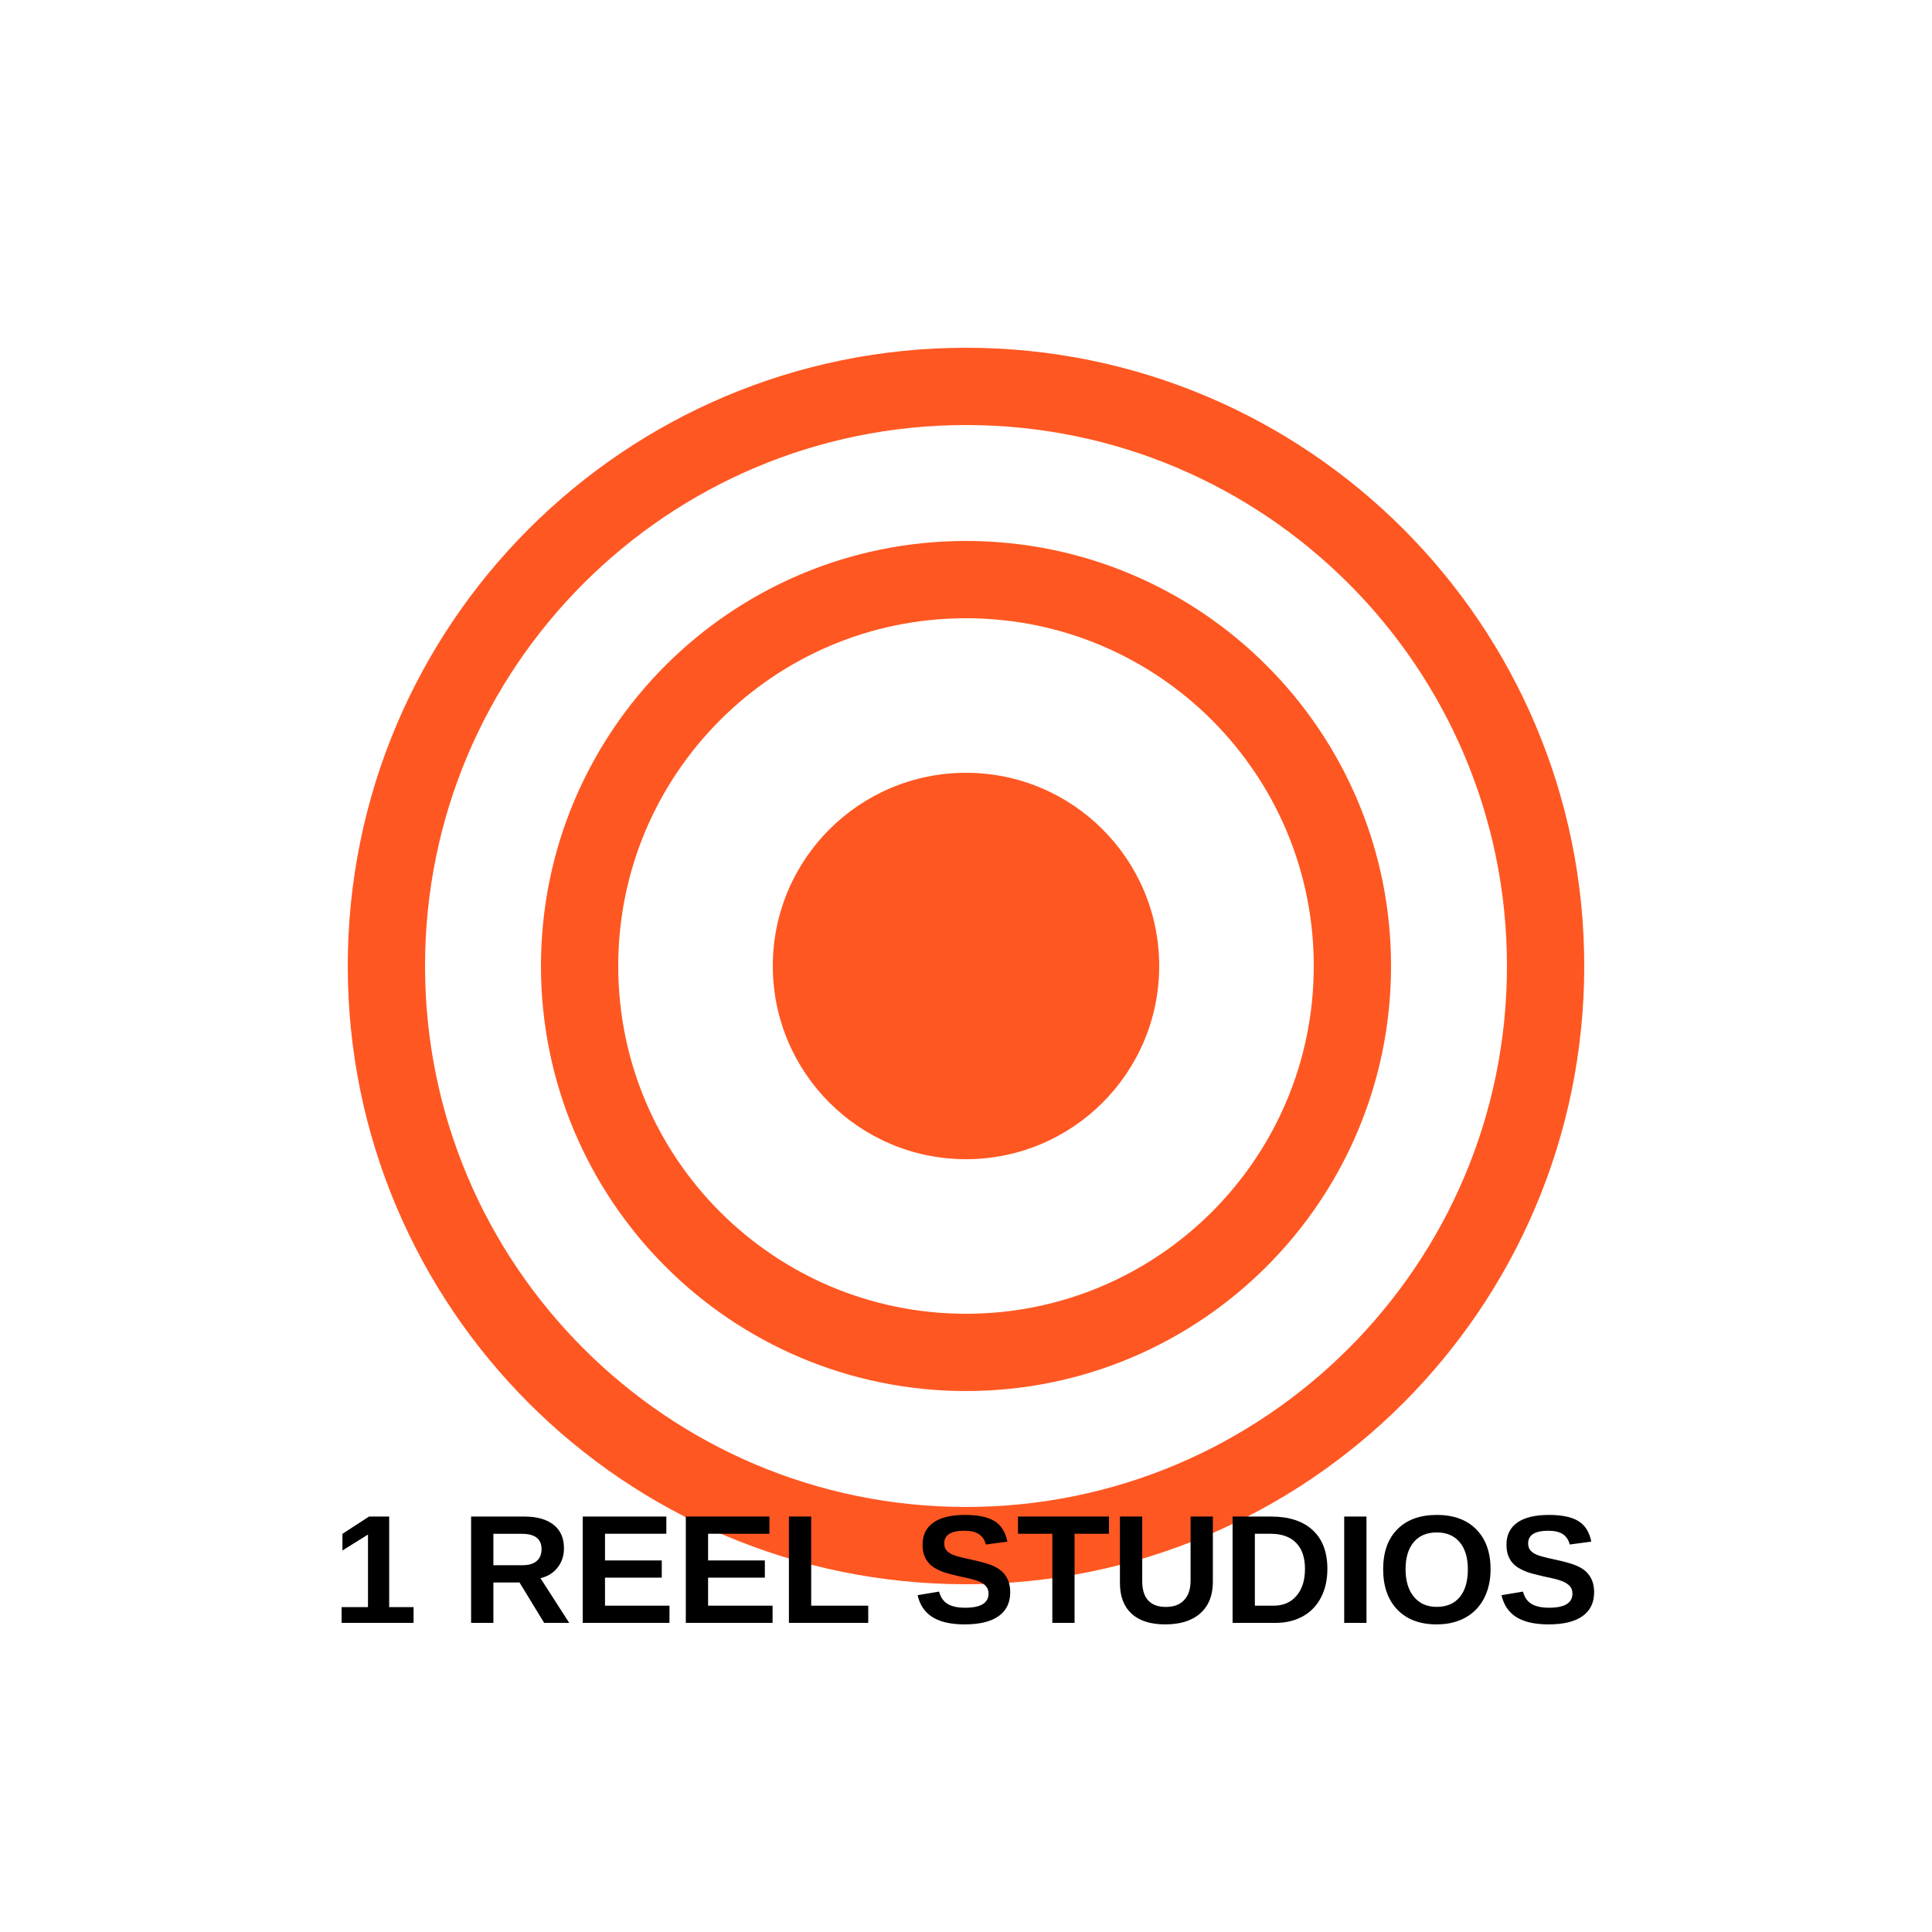
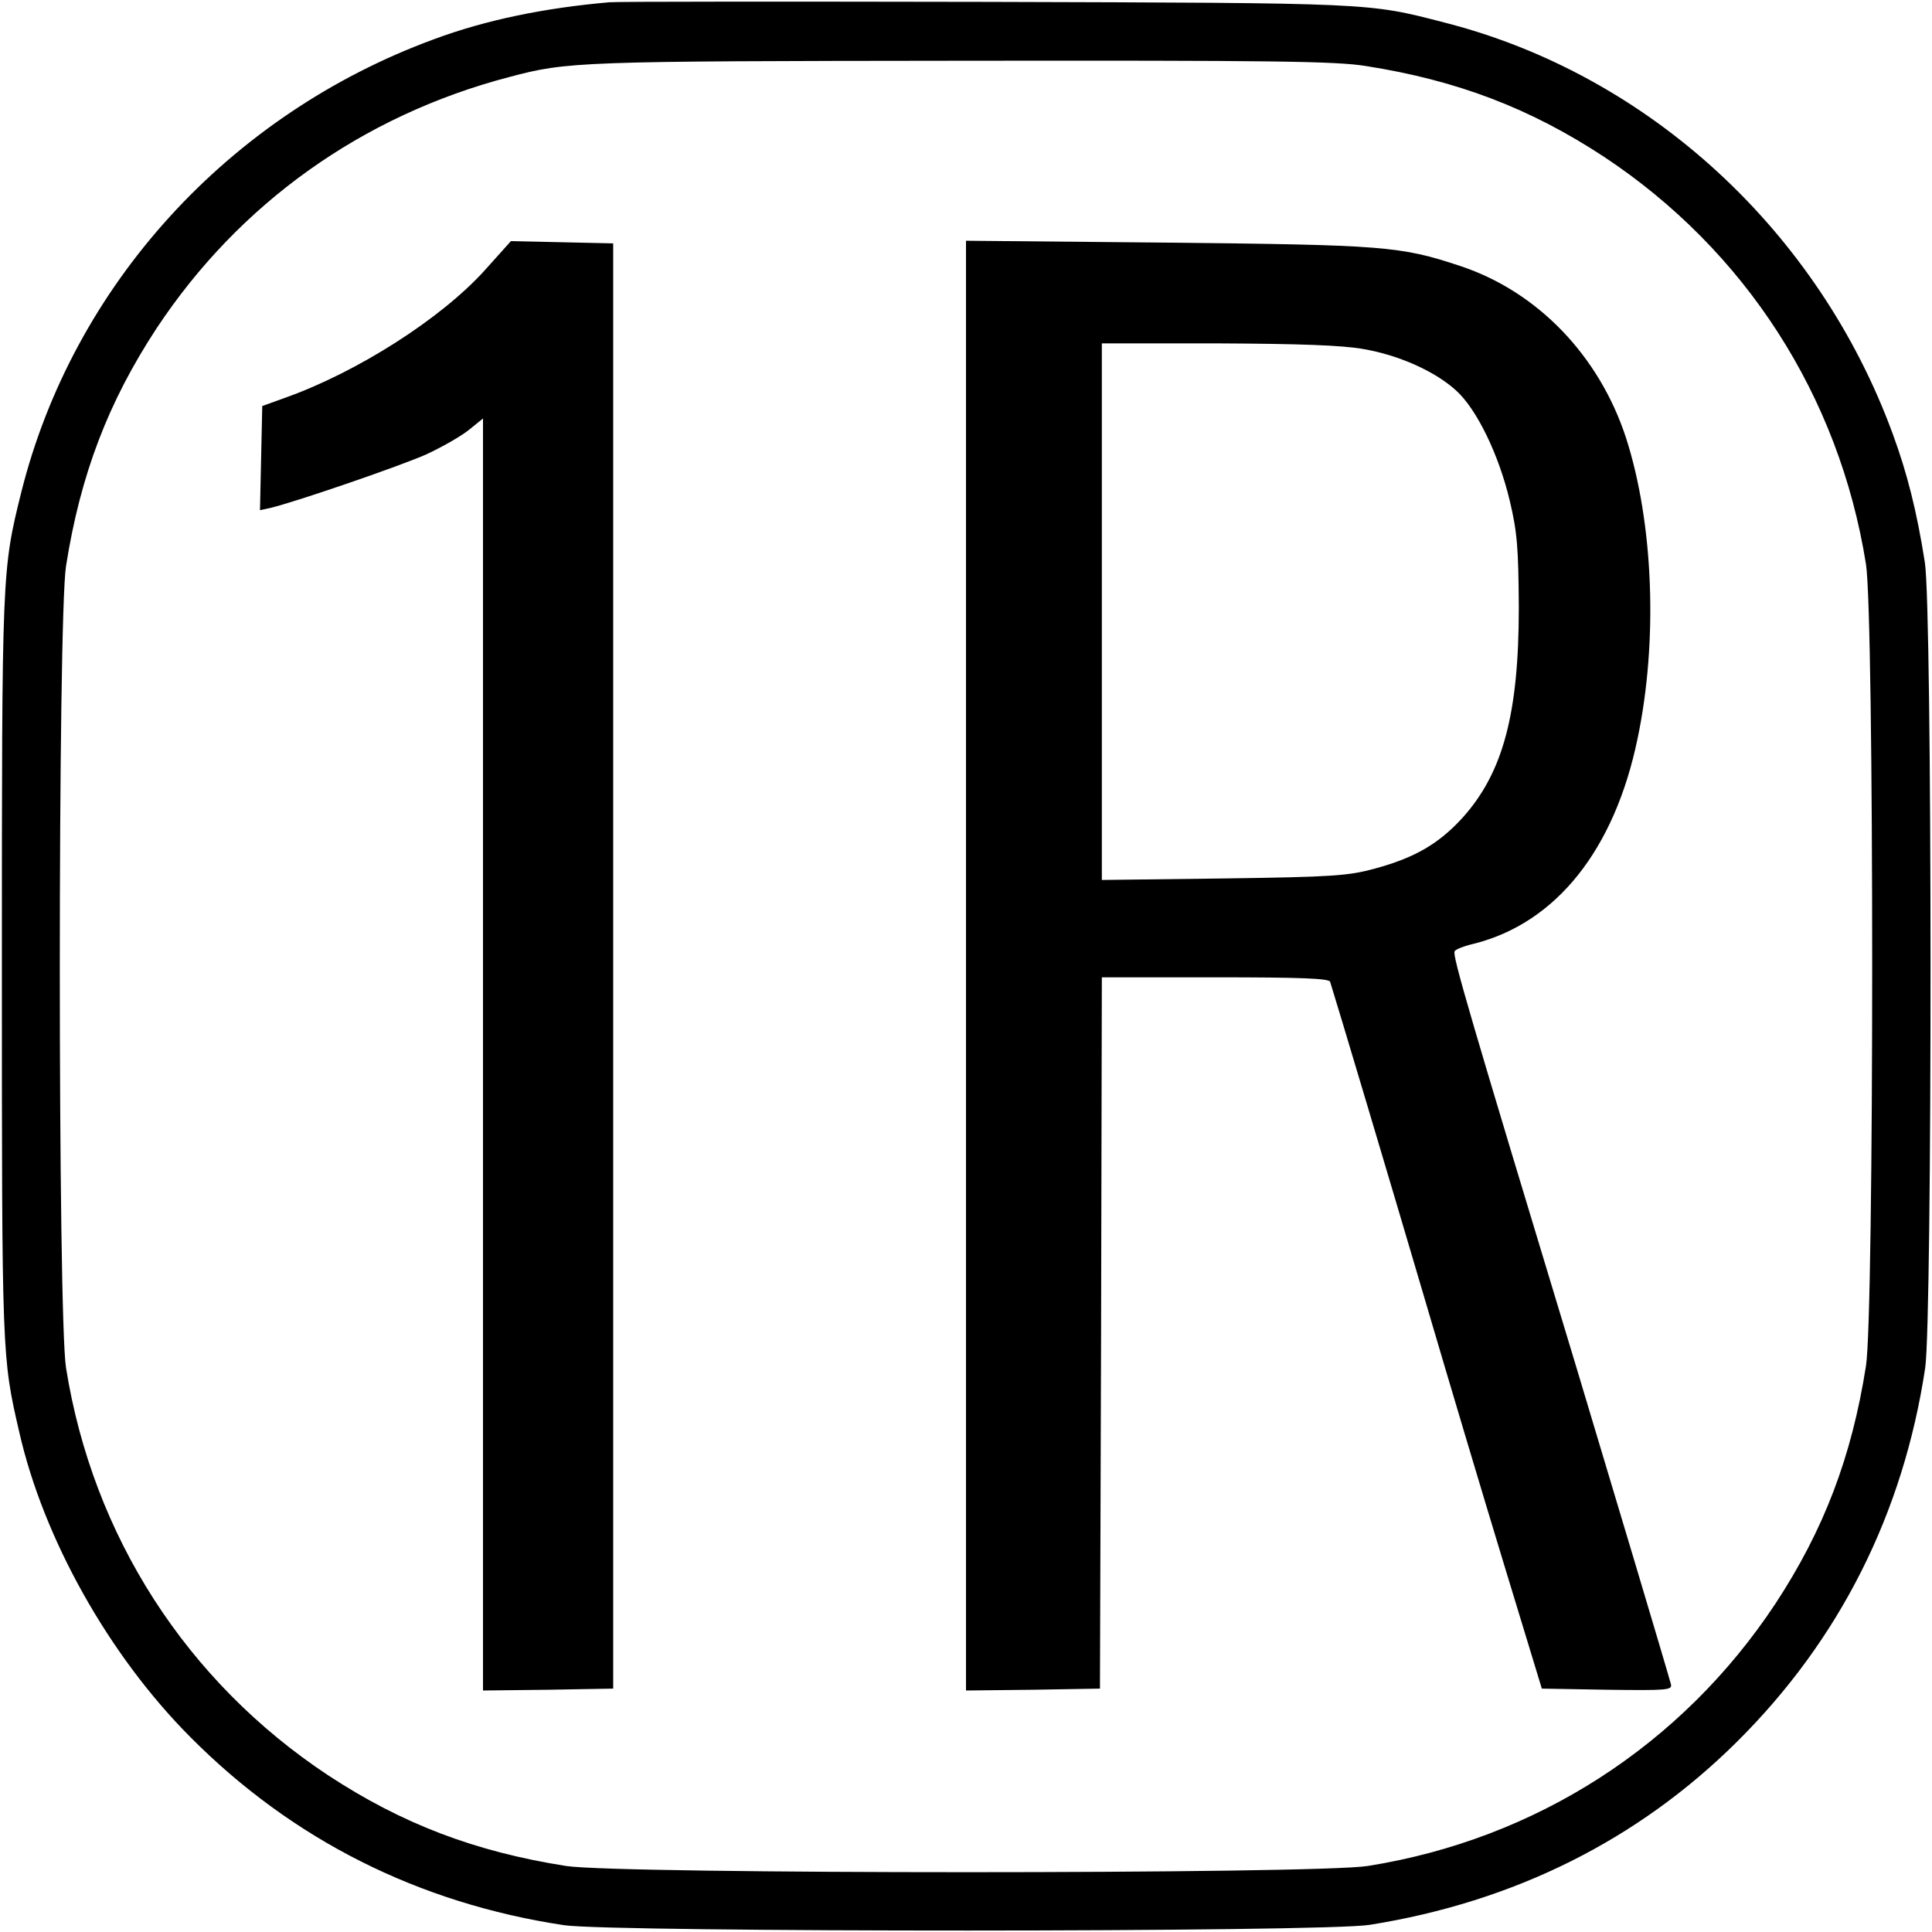
- <svg xmlns="http://www.w3.org/2000/svg" width="500" height="500" viewBox="0 0 500 500" fill="none">
-   <circle cx="250" cy="250" r="150" stroke="#FF5722" stroke-width="20" fill="none" />
-   <circle cx="250" cy="250" r="100" stroke="#FF5722" stroke-width="20" fill="none" />
-   <circle cx="250" cy="250" r="50" fill="#FF5722" />
-   <text x="250" y="420" font-family="Arial, sans-serif" font-size="40" font-weight="bold" text-anchor="middle" fill="#000000">1 REEL STUDIOS</text>
+ <svg xmlns="http://www.w3.org/2000/svg" version="1.0" width="512pt" height="512pt" viewBox="0 0 512 512" preserveAspectRatio="xMidYMid meet">
+   <g transform="translate(0,512) scale(0.1,-0.1)" fill="#000000" stroke="none">
+     <path d="M1615 5114 c-172 -15 -328 -47 -465 -98 -545 -200 -957 -653 -1094 -1202 -51 -206 -51 -210 -51 -1259 0 -1030 0 -1031 46 -1230 64 -282 237 -591 453 -808 271 -273 606 -441 991 -499 132 -19 2012 -19 2135 1 383 61 711 225 973 485 273 271 441 606 499 991 19 132 19 2012 -1 2135 -21 134 -47 237 -85 340 -197 538 -647 952 -1187 1090 -205 53 -186 52 -1214 55 -528 1 -978 1 -1000 -1z m2005 -169 c242 -38 435 -112 630 -240 375 -248 624 -634 695 -1080 22 -136 22 -1987 0 -2125 -38 -242 -112 -435 -240 -630 -248 -375 -634 -624 -1080 -695 -136 -22 -1987 -22 -2125 0 -242 38 -435 112 -630 240 -375 248 -624 634 -695 1080 -22 136 -22 1987 0 2125 38 242 112 435 240 630 219 331 545 564 935 666 154 41 184 42 1195 43 826 1 995 -1 1075 -14z" />
+     <path d="M1284 4403 c-116 -128 -337 -269 -528 -337 l-61 -22 -3 -138 -3 -138 28 6 c73 18 346 112 413 142 41 19 92 48 113 65 l37 30 0 -1686 0 -1685 173 2 172 3 0 1915 0 1915 -135 3 -136 3 -70 -78z" />
+     <path d="M2560 2561 l0 -1921 178 2 177 3 3 943 2 942 300 0 c232 0 302 -3 305 -12 16 -50 161 -536 250 -838 59 -201 153 -516 209 -700 l102 -335 173 -3 c162 -2 173 -1 169 15 -11 41 -158 532 -250 838 -284 938 -330 1094 -323 1104 2 5 25 14 51 20 218 55 373 249 434 545 54 258 42 570 -31 796 -71 217 -234 387 -439 455 -159 53 -204 56 -777 62 l-533 5 0 -1921z m1053 1634 c94 -16 190 -59 246 -110 55 -50 113 -170 142 -292 20 -84 23 -125 24 -283 0 -282 -42 -438 -149 -557 -63 -69 -126 -106 -233 -135 -70 -19 -110 -22 -400 -26 l-323 -4 0 711 0 711 308 0 c216 -1 330 -5 385 -15z" />
+   </g>
</svg>
